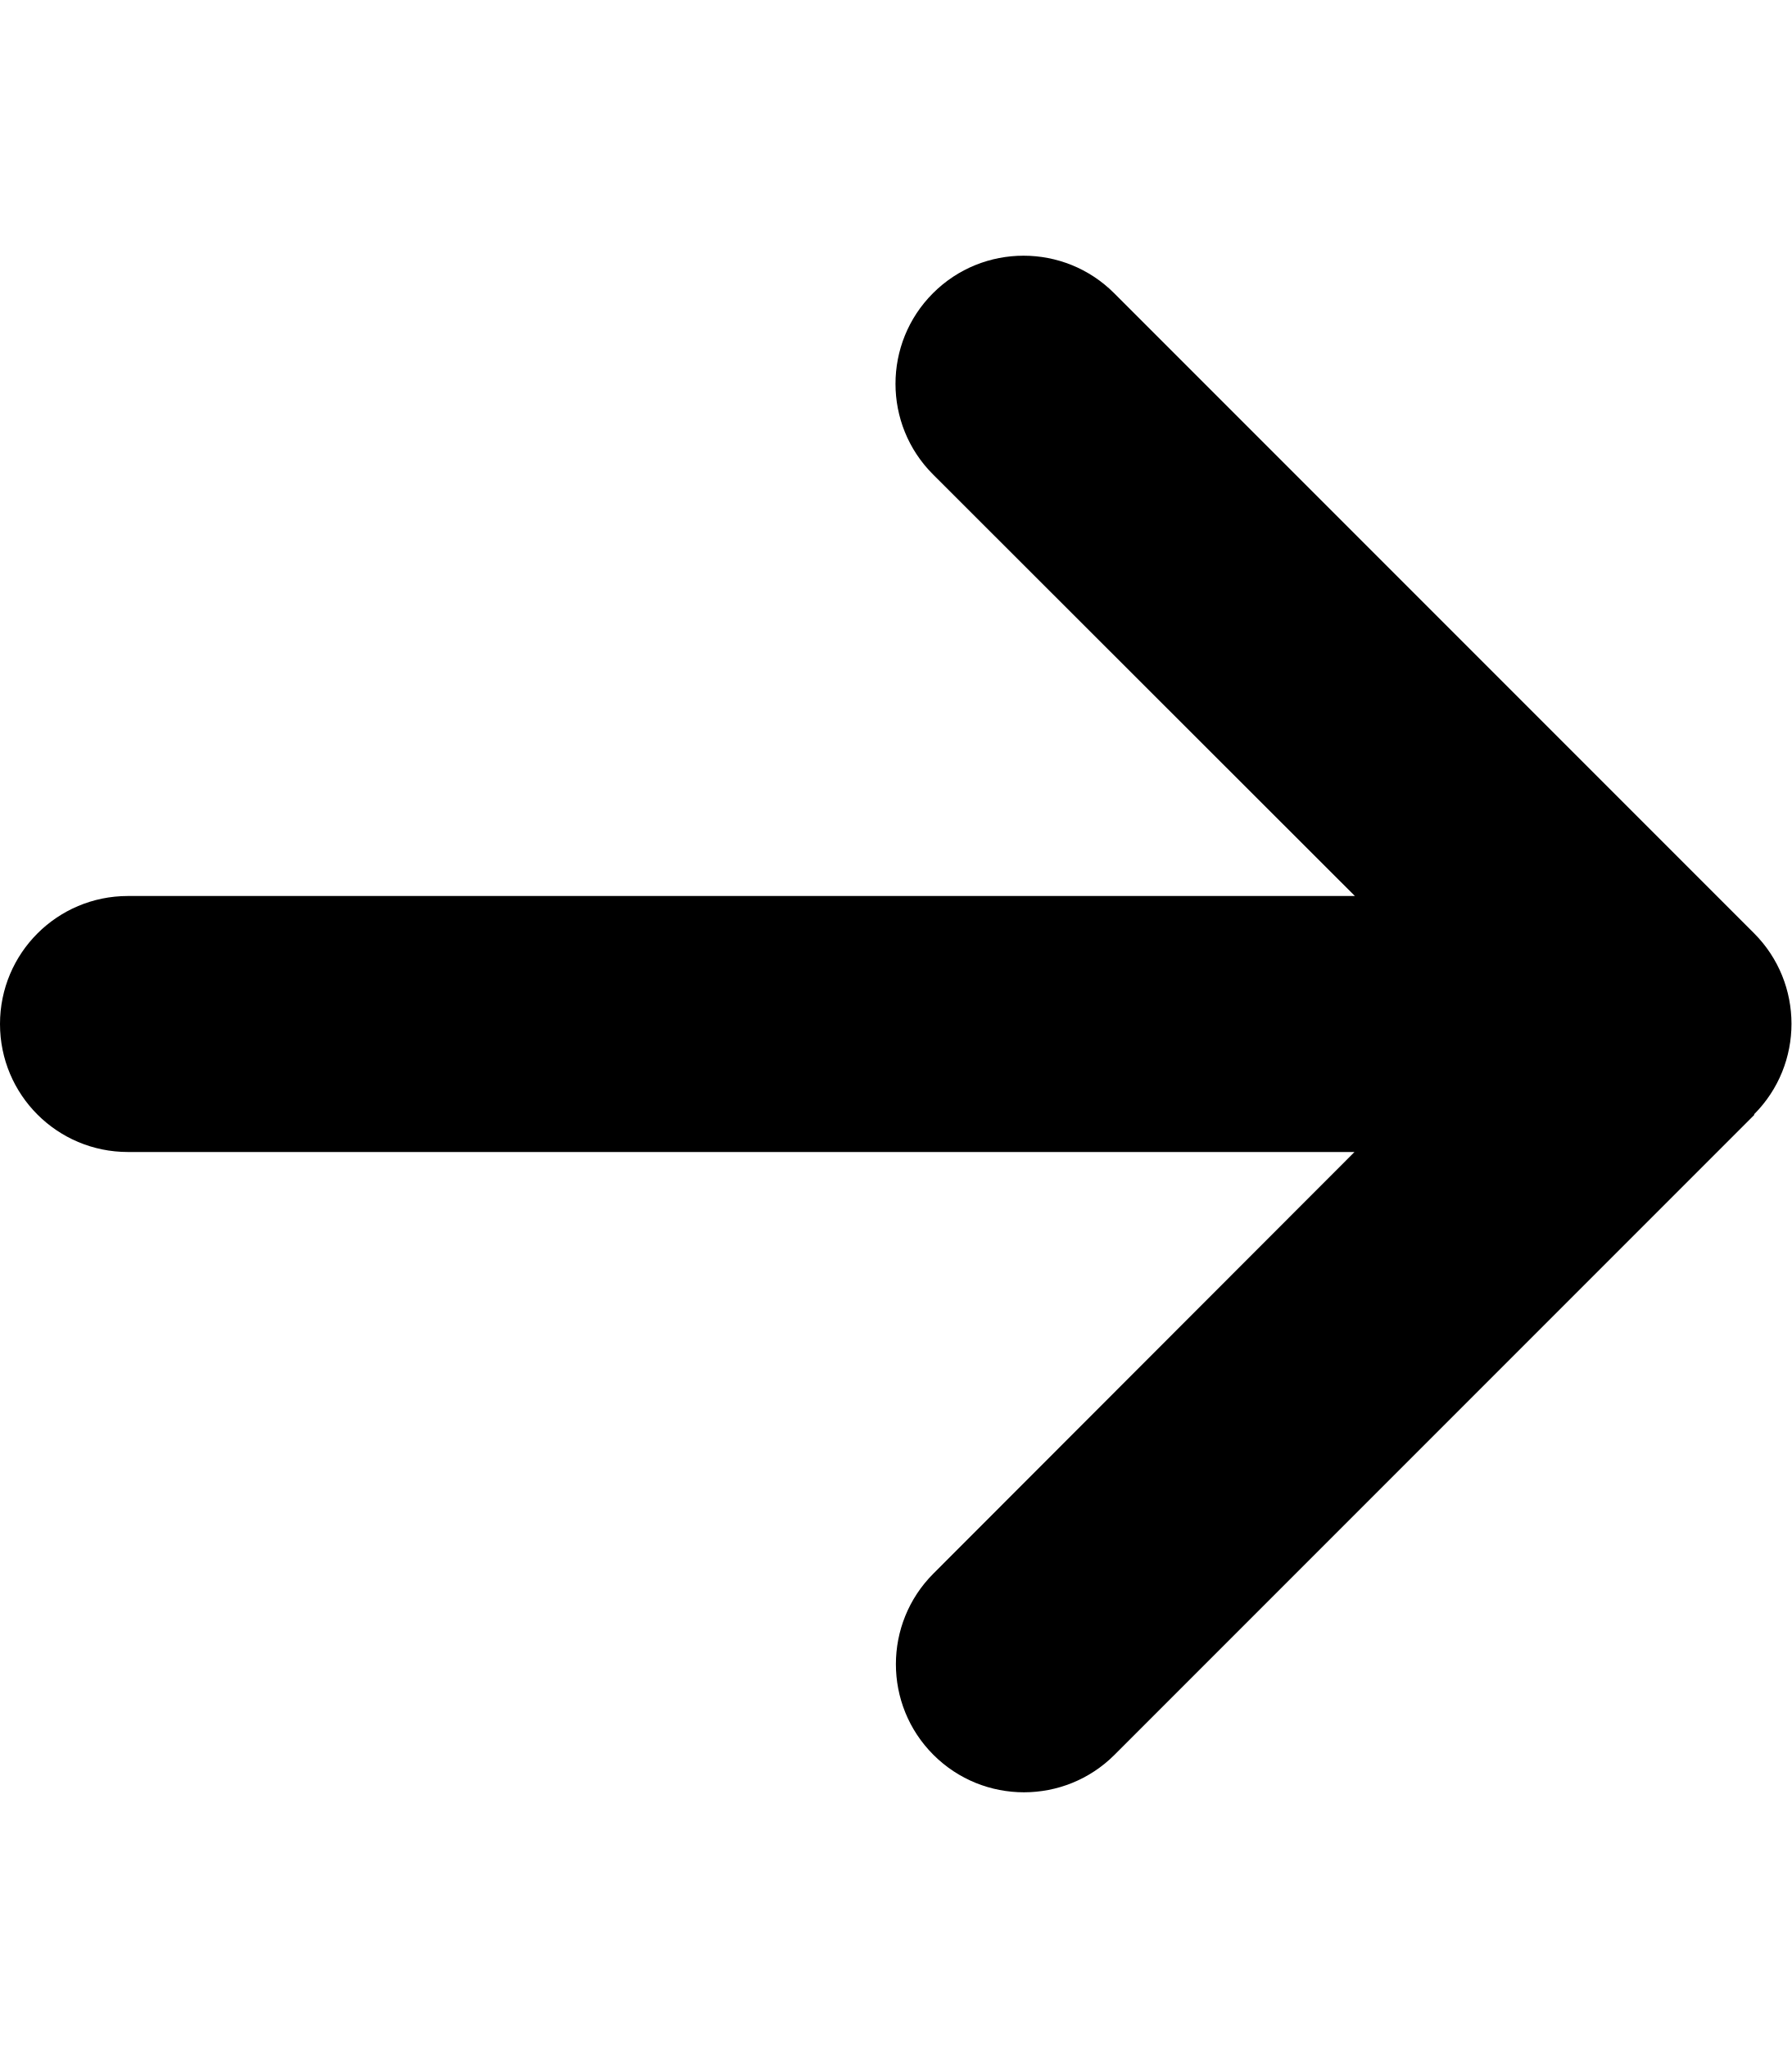
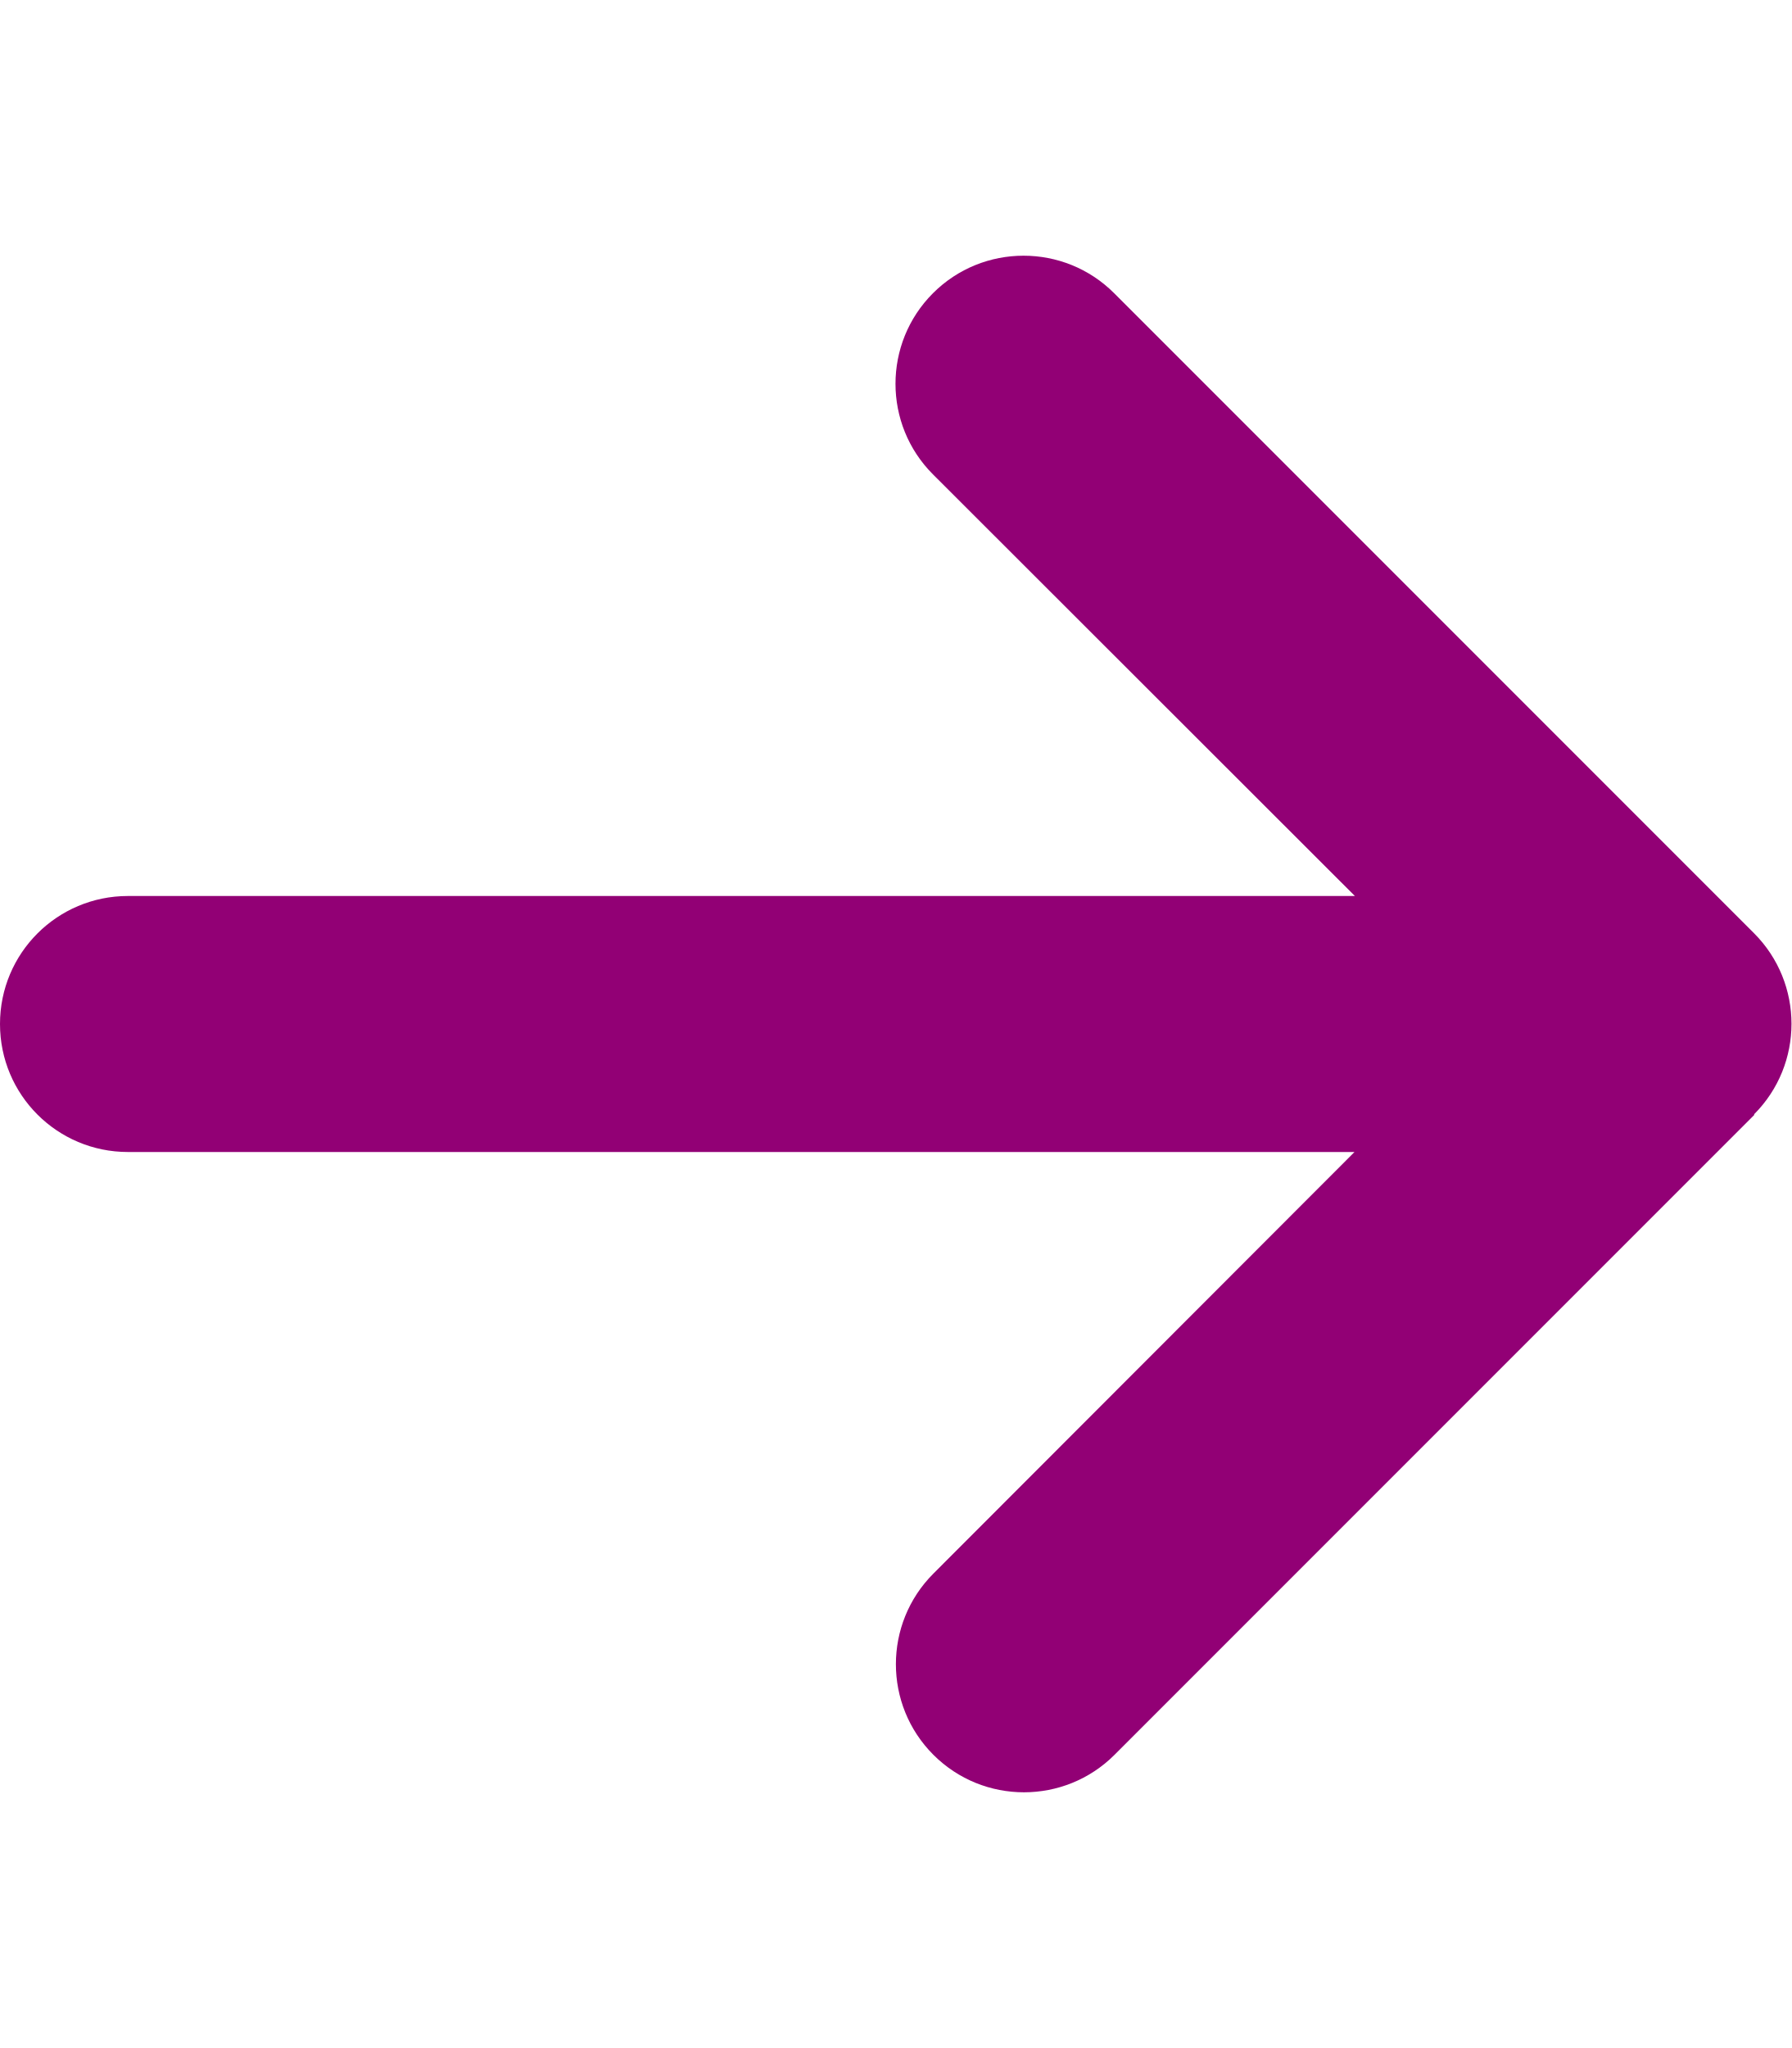
- <svg xmlns="http://www.w3.org/2000/svg" viewBox="0 0 448 512">
-   <path d="M438.6 278.6c12.5-12.5 12.5-32.8 0-45.3l-160-160c-12.5-12.5-32.8-12.5-45.3 0s-12.5 32.8 0 45.3L338.8 224 32 224c-17.7 0-32 14.3-32 32s14.3 32 32 32l306.7 0L233.4 393.4c-12.5 12.5-12.5 32.8 0 45.3s32.8 12.5 45.3 0l160-160z" />
+ <svg xmlns="http://www.w3.org/2000/svg" style="color: rgb(146, 0, 117);" viewBox="0 0 448 512">
+   <path d="M438.6 278.6c12.5-12.5 12.5-32.8 0-45.3l-160-160c-12.5-12.5-32.8-12.5-45.3 0s-12.5 32.8 0 45.3L338.8 224 32 224c-17.7 0-32 14.3-32 32s14.3 32 32 32l306.7 0L233.4 393.4c-12.5 12.5-12.5 32.8 0 45.3s32.8 12.5 45.3 0l160-160z" fill="#920075" />
</svg>
